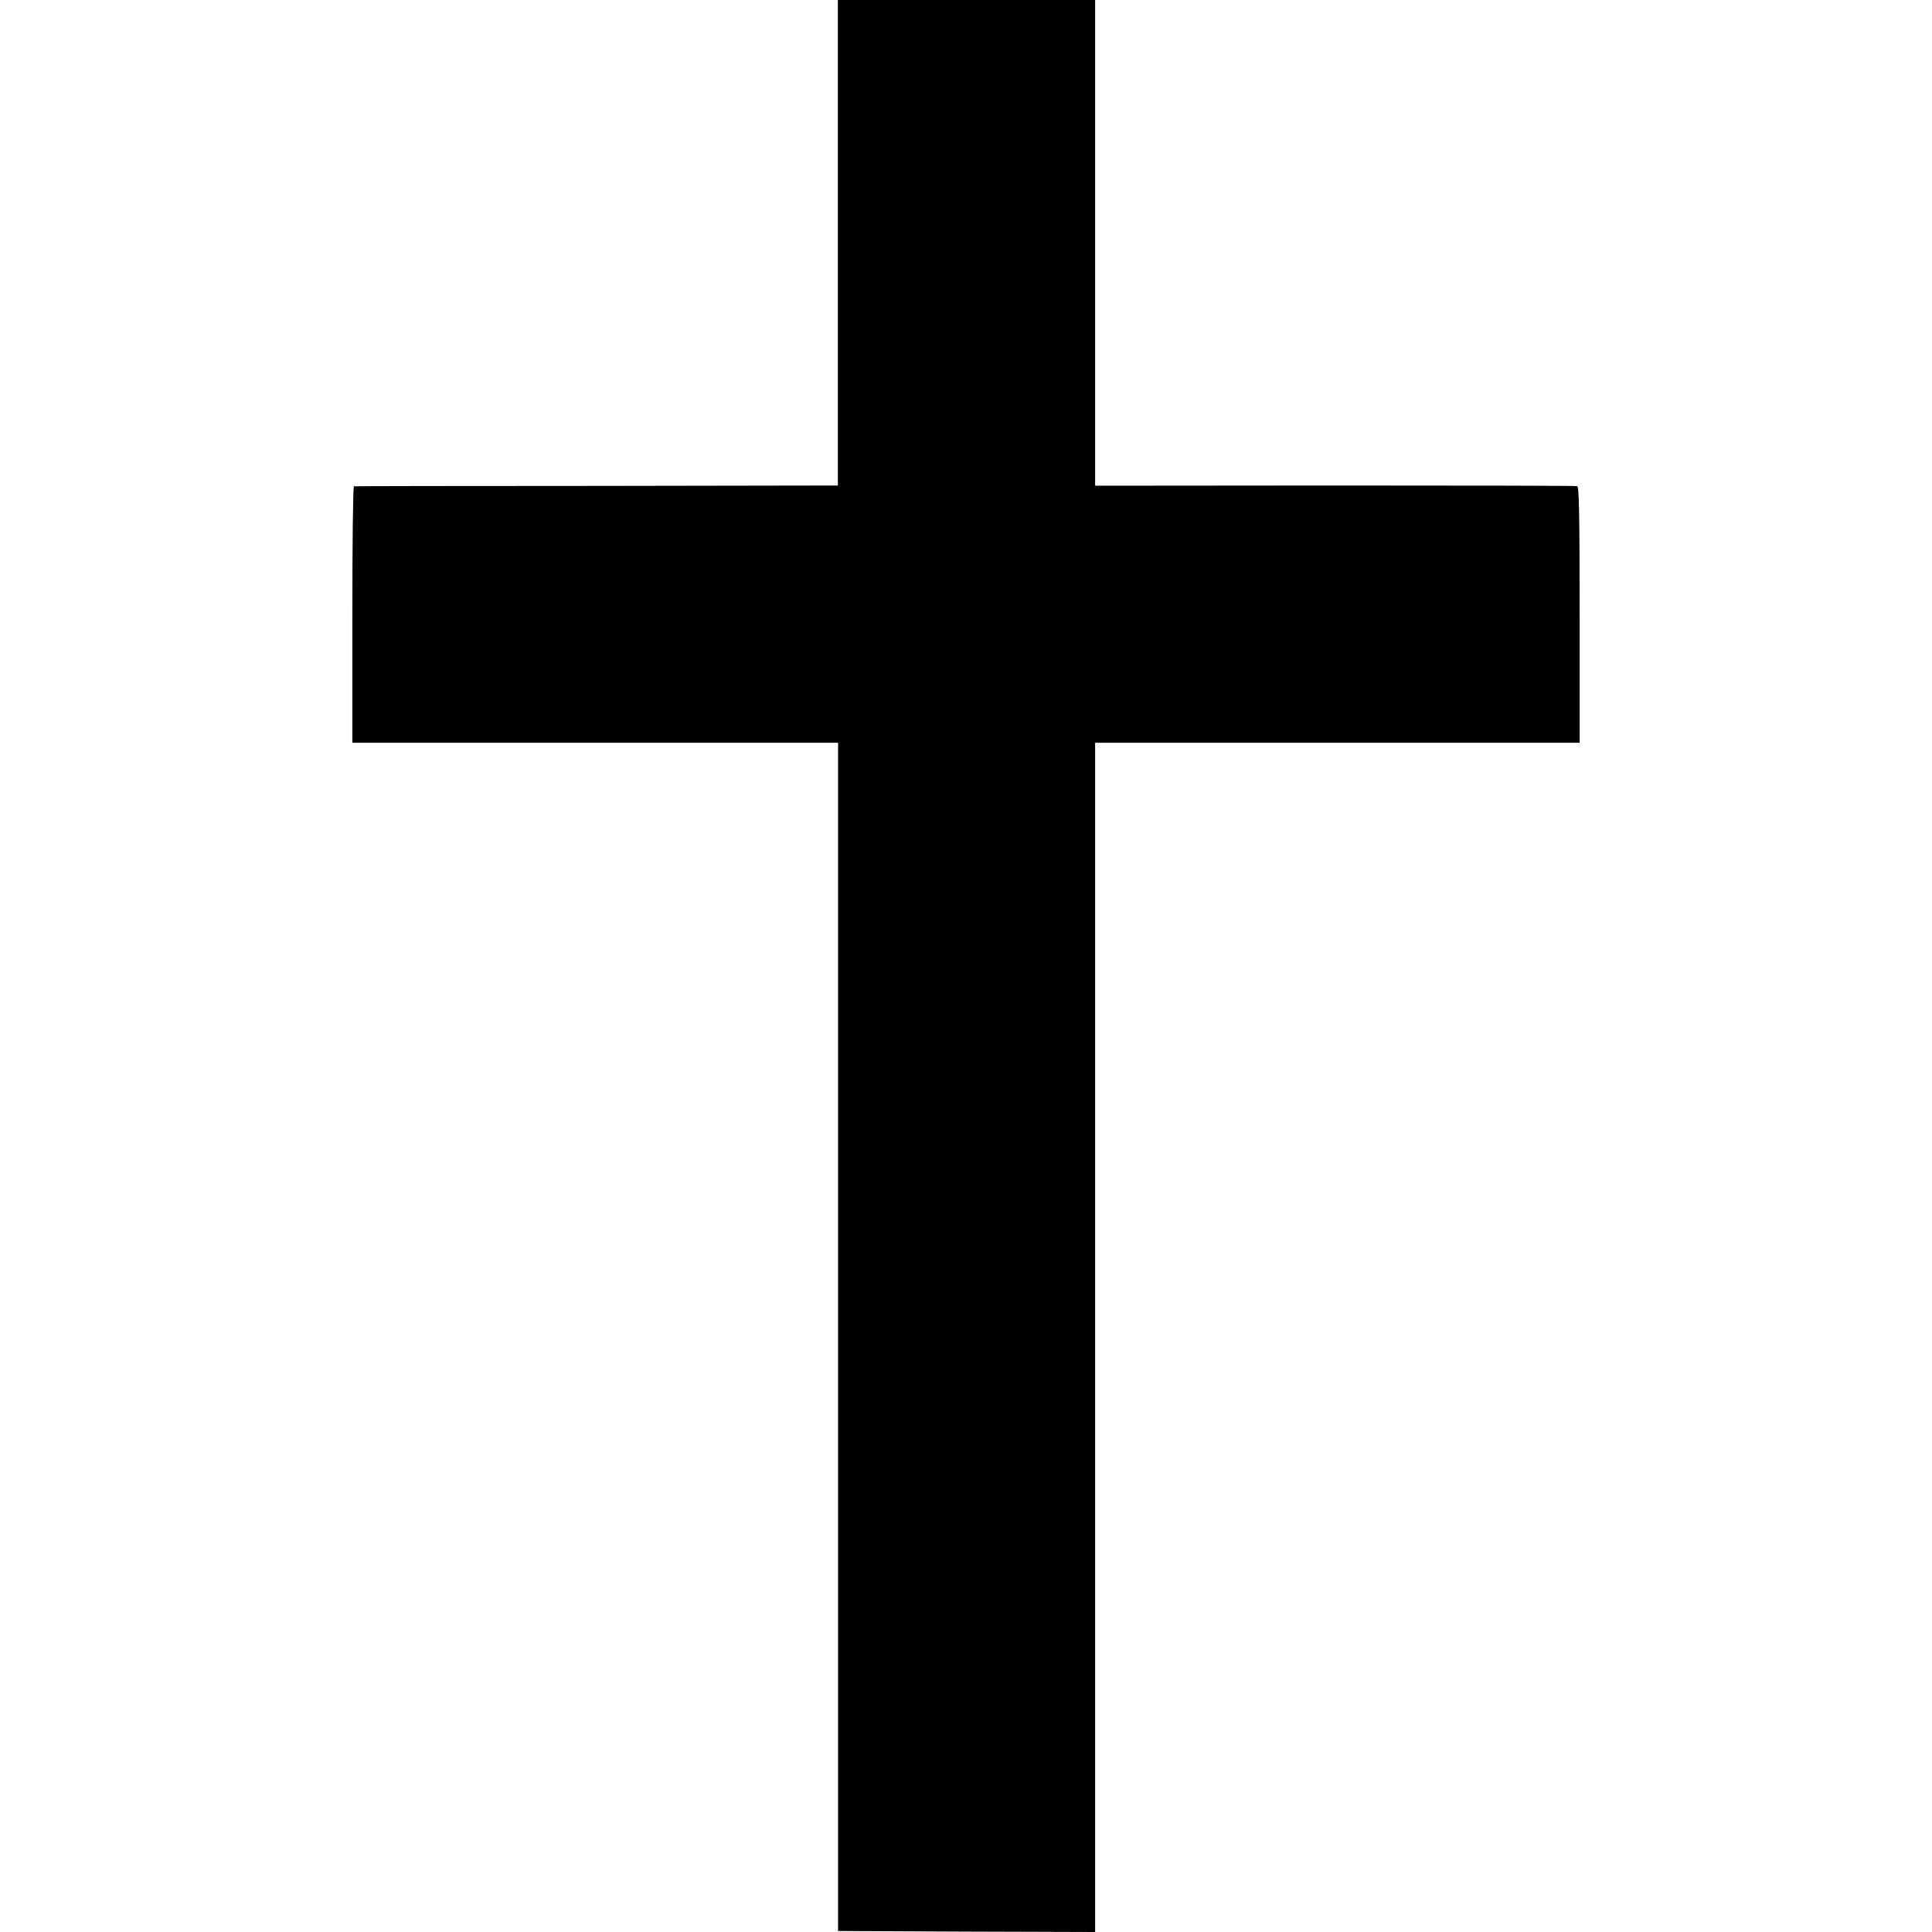
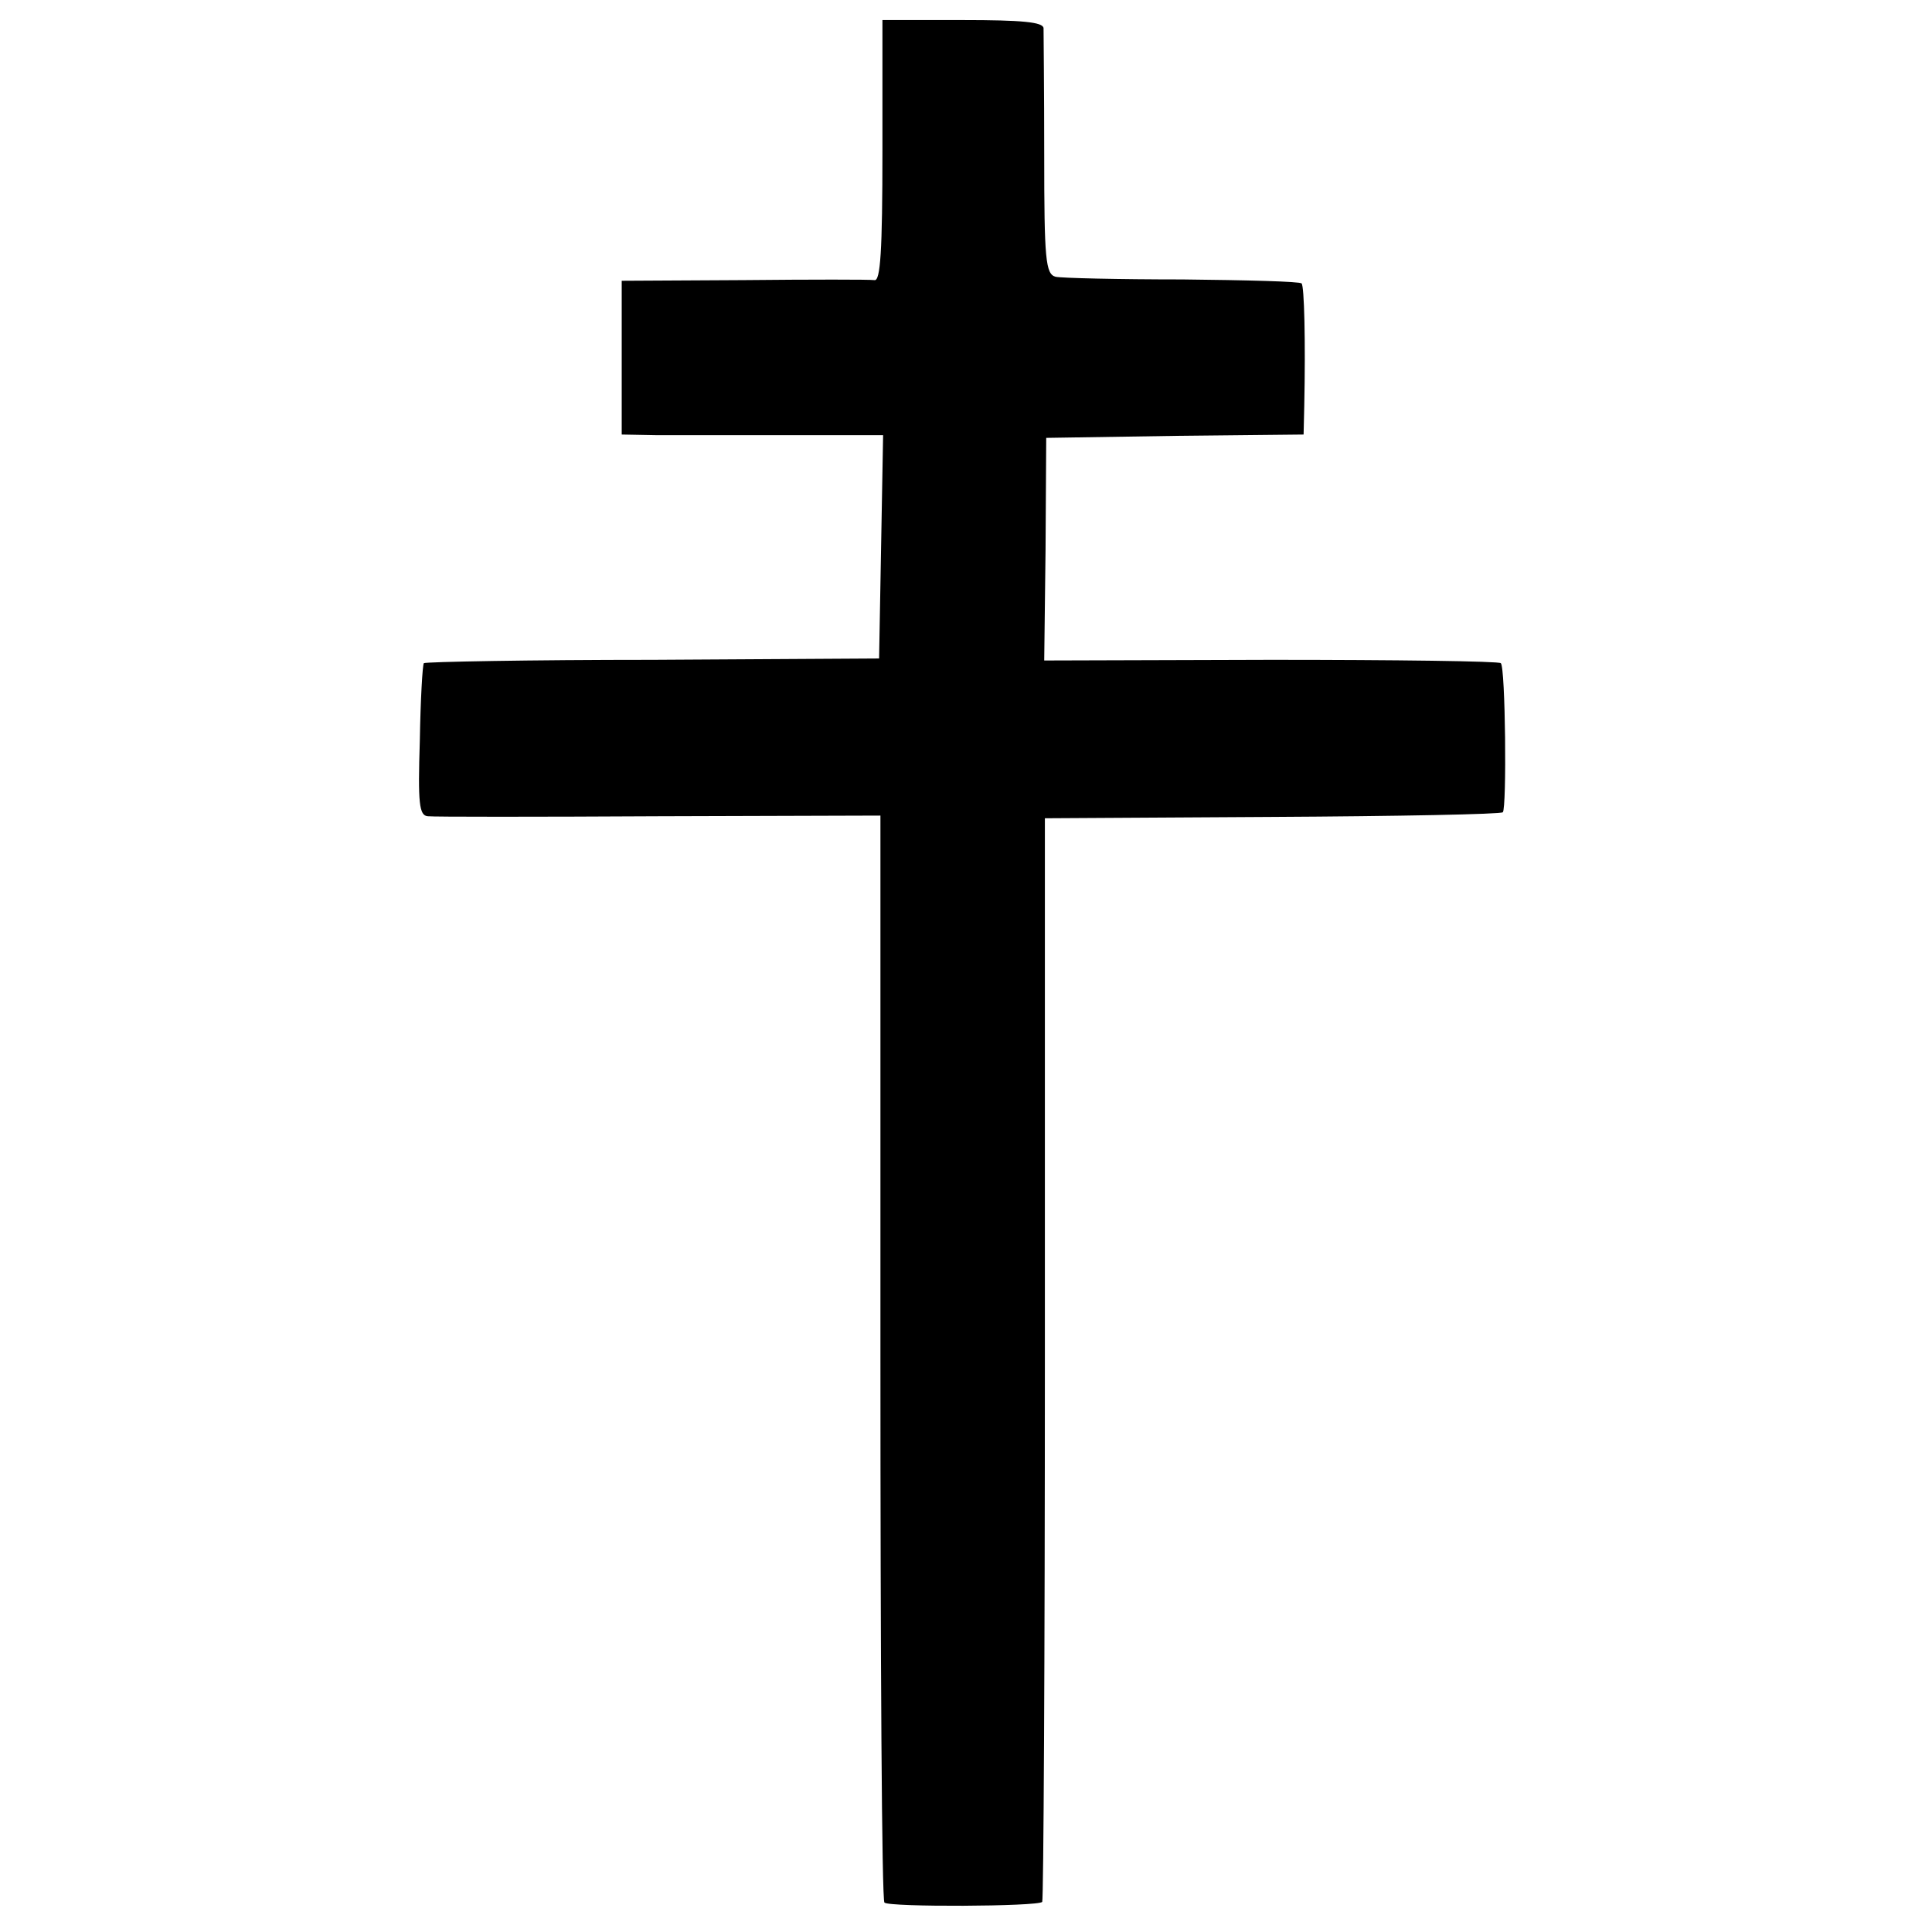
- <svg xmlns="http://www.w3.org/2000/svg" version="1.0" width="965pt" height="965pt" viewBox="0 0 965 965" preserveAspectRatio="xMidYMid meet">
-   <g transform="translate(0,965) scale(0.1,-0.1)" fill="#000000" stroke="none">
-     <path d="M4185 8437 l0 -1212 -1205 -2 c-663 0 -1208 -1 -1212 -2 -5 -1 -8 -289 -8 -641 l0 -640 1213 0 1213 0 0 -2967 0 -2968 642 -3 642 -2 0 2970 0 2970 1210 0 1210 0 0 639 c0 502 -3 640 -12 643 -7 2 -552 3 -1210 3 l-1198 -1 0 1213 0 1213 -642 0 -643 0 0 -1213z" />
+ <svg xmlns="http://www.w3.org/2000/svg" version="1.0" width="289pt" height="289pt" viewBox="0 0 289 289" preserveAspectRatio="xMidYMid meet">
+   <g transform="translate(0,289) scale(0.1,-0.1)" fill="#000000" stroke="none">
+     <path d="M1320 2665 c0 -151 -3 -196 -12 -194 -7 1 -95 1 -195 0 l-183 -1 0 -115 0 -115 53 -1 c28 0 116 0 195 0 l143 0 -3 -167 -3 -167 -338 -2 c-186 0 -340 -3 -343 -5 -2 -3 -5 -55 -6 -116 -3 -94 -1 -112 12 -113 8 -1 164 -1 346 0 l331 1 0 -810 c0 -445 2 -813 6 -816 7 -7 229 -6 236 1 2 3 4 369 4 813 l0 808 340 2 c187 1 343 4 345 7 6 6 4 217 -3 223 -3 3 -158 5 -344 5 l-339 -1 2 166 1 167 193 3 192 2 1 43 c2 98 0 179 -4 183 -2 3 -83 5 -178 6 -96 0 -181 2 -190 4 -15 4 -17 26 -17 182 0 97 -1 183 -1 190 -1 9 -32 12 -121 12 l-120 0 0 -195z" />
  </g>
</svg>
